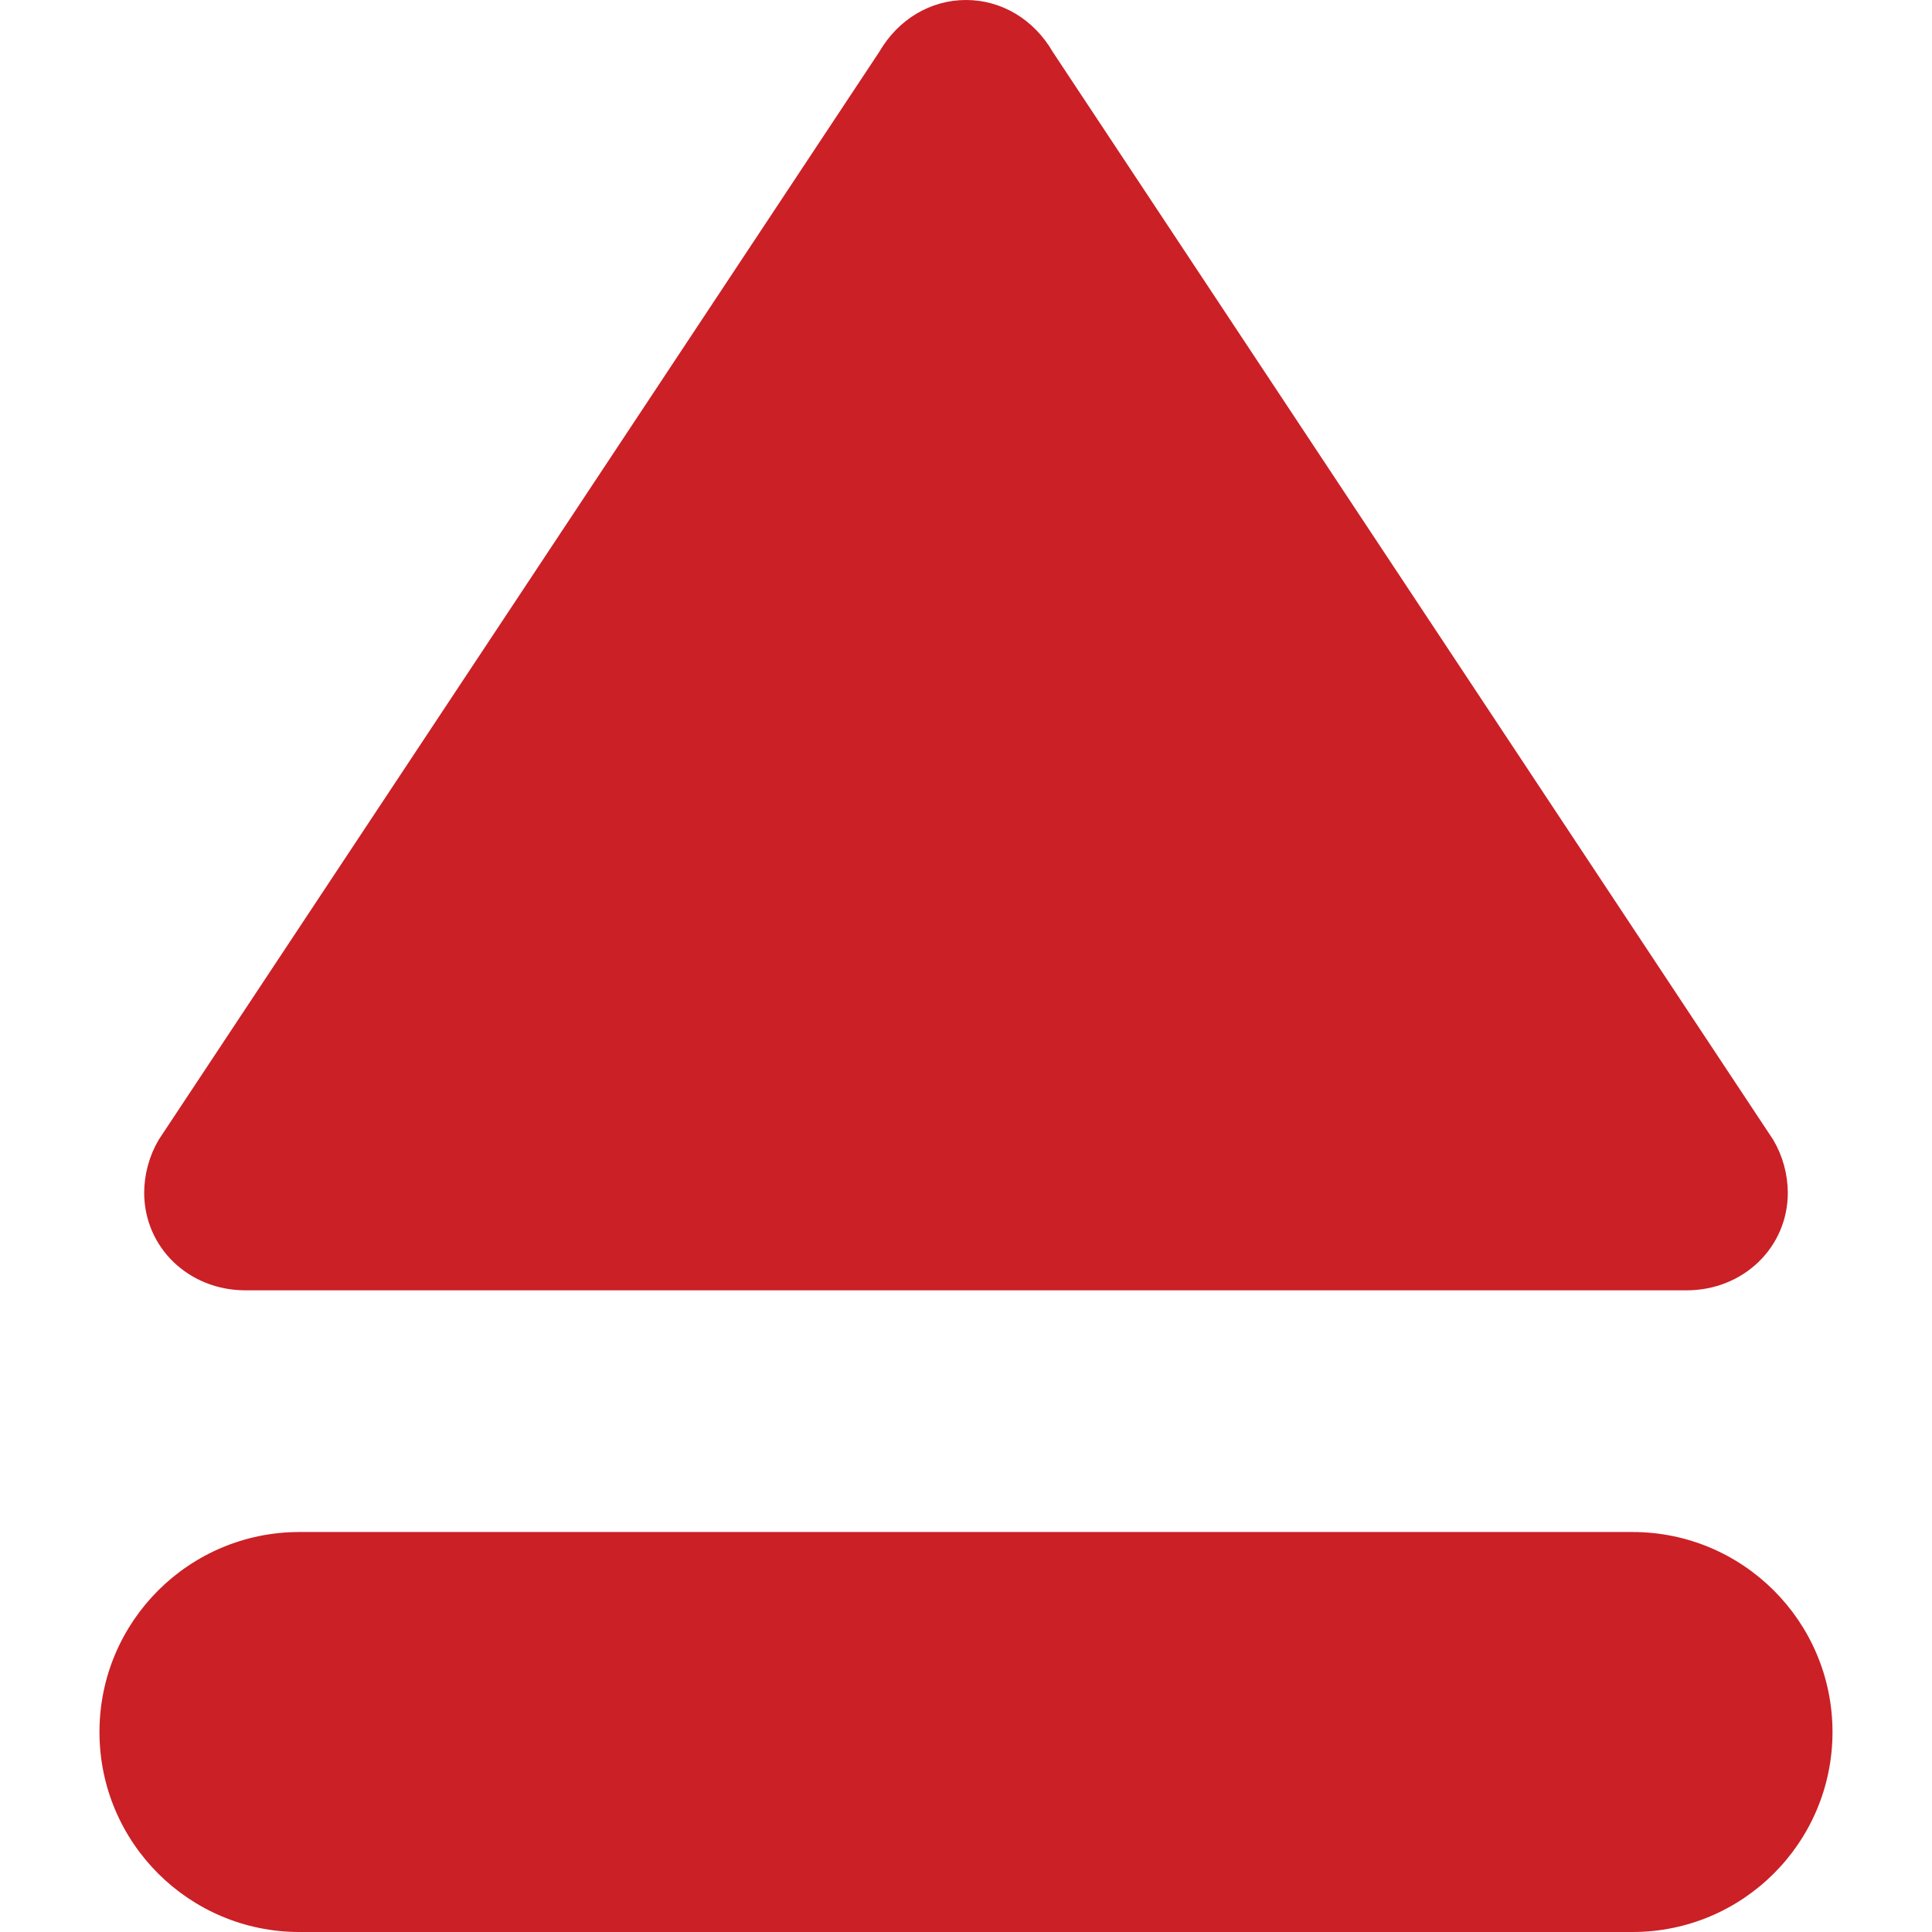
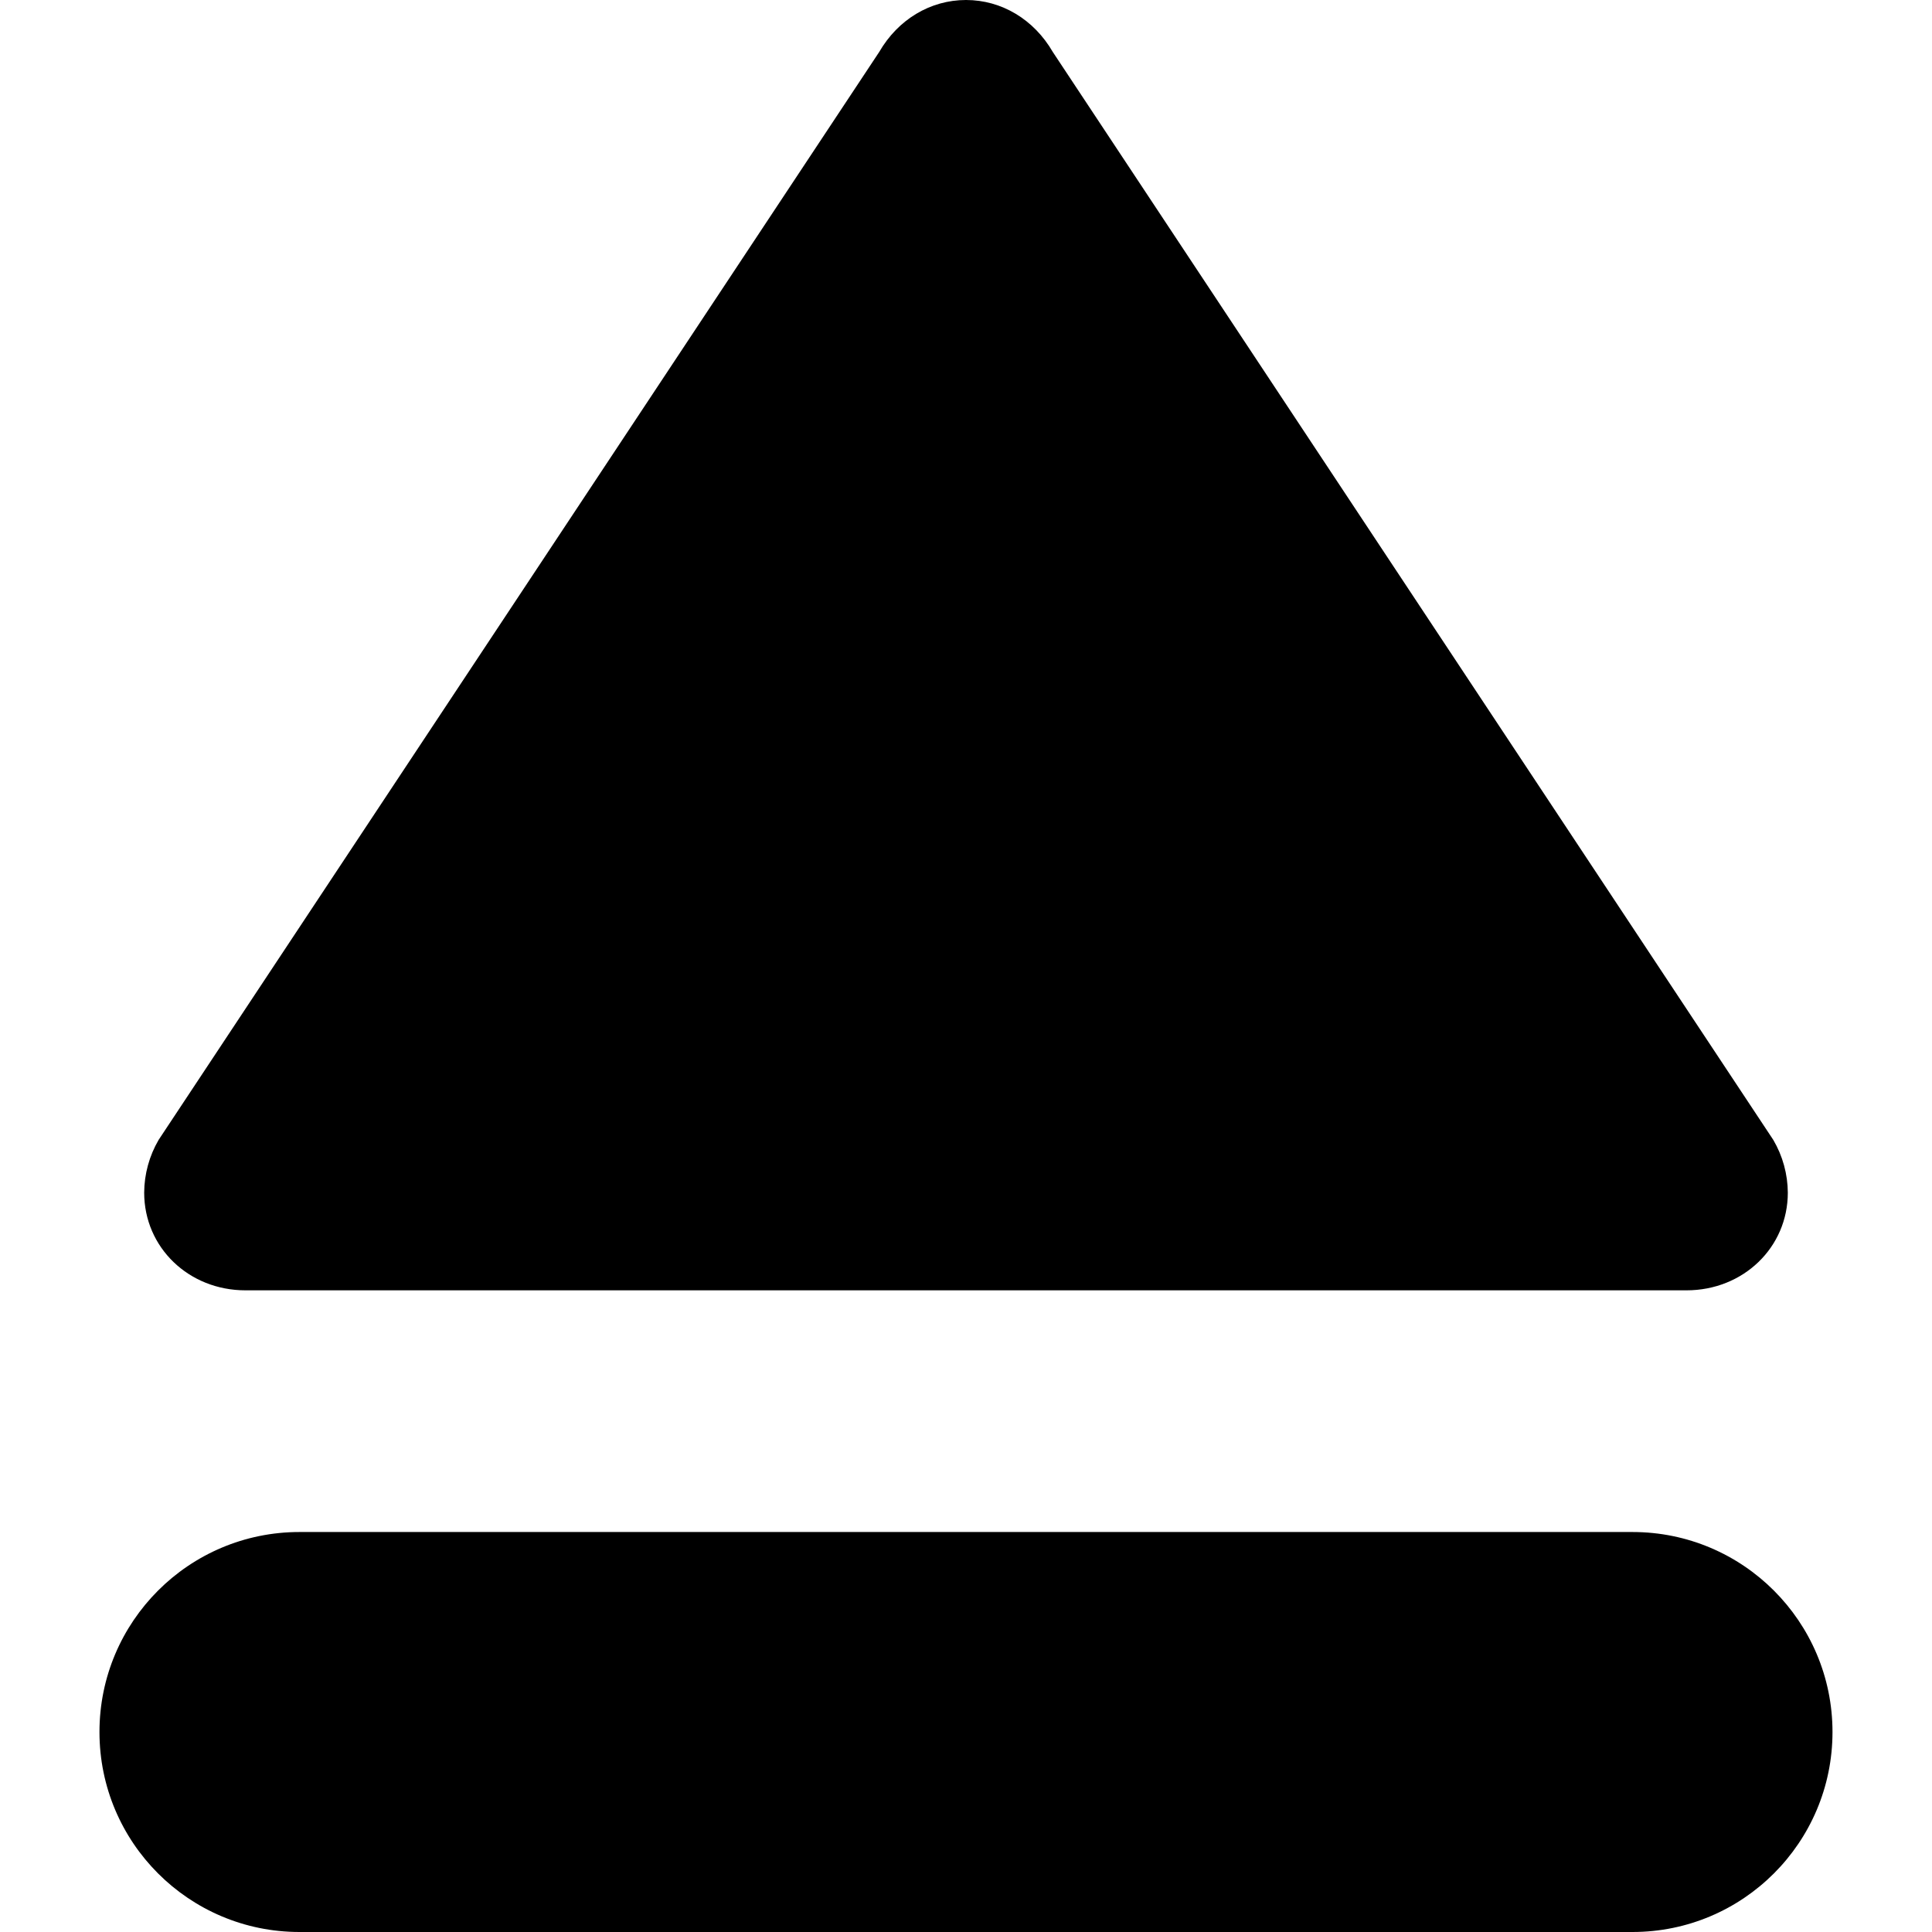
<svg xmlns="http://www.w3.org/2000/svg" id="Layer_1" data-name="Layer 1" viewBox="0 0 512 512">
-   <path d="M26.36,459a53,53,0,0,0,53,53H432.63a53,53,0,0,0,0-106H79.37A53,53,0,0,0,26.36,459Z" fill="#cb2026" />
-   <path d="M473.79,316.06c0,14.52-11.8,25.89-26.85,25.89H65.05c-15.05,0-26.84-11.37-26.84-25.89a28,28,0,0,1,3.84-14L233,13.77C238,5.14,246.57,0,256,0s18,5.14,23,13.77L469.95,302.1a28,28,0,0,1,3.84,14Z" fill="#cb2026" />
+   <path d="M26.36,459a53,53,0,0,0,53,53H432.63a53,53,0,0,0,0-106H79.37A53,53,0,0,0,26.36,459Z" />
+   <path d="M473.79,316.06c0,14.52-11.8,25.89-26.85,25.89H65.05c-15.05,0-26.84-11.37-26.84-25.89a28,28,0,0,1,3.84-14L233,13.77C238,5.14,246.57,0,256,0s18,5.14,23,13.77L469.95,302.1a28,28,0,0,1,3.84,14Z" />
</svg>
